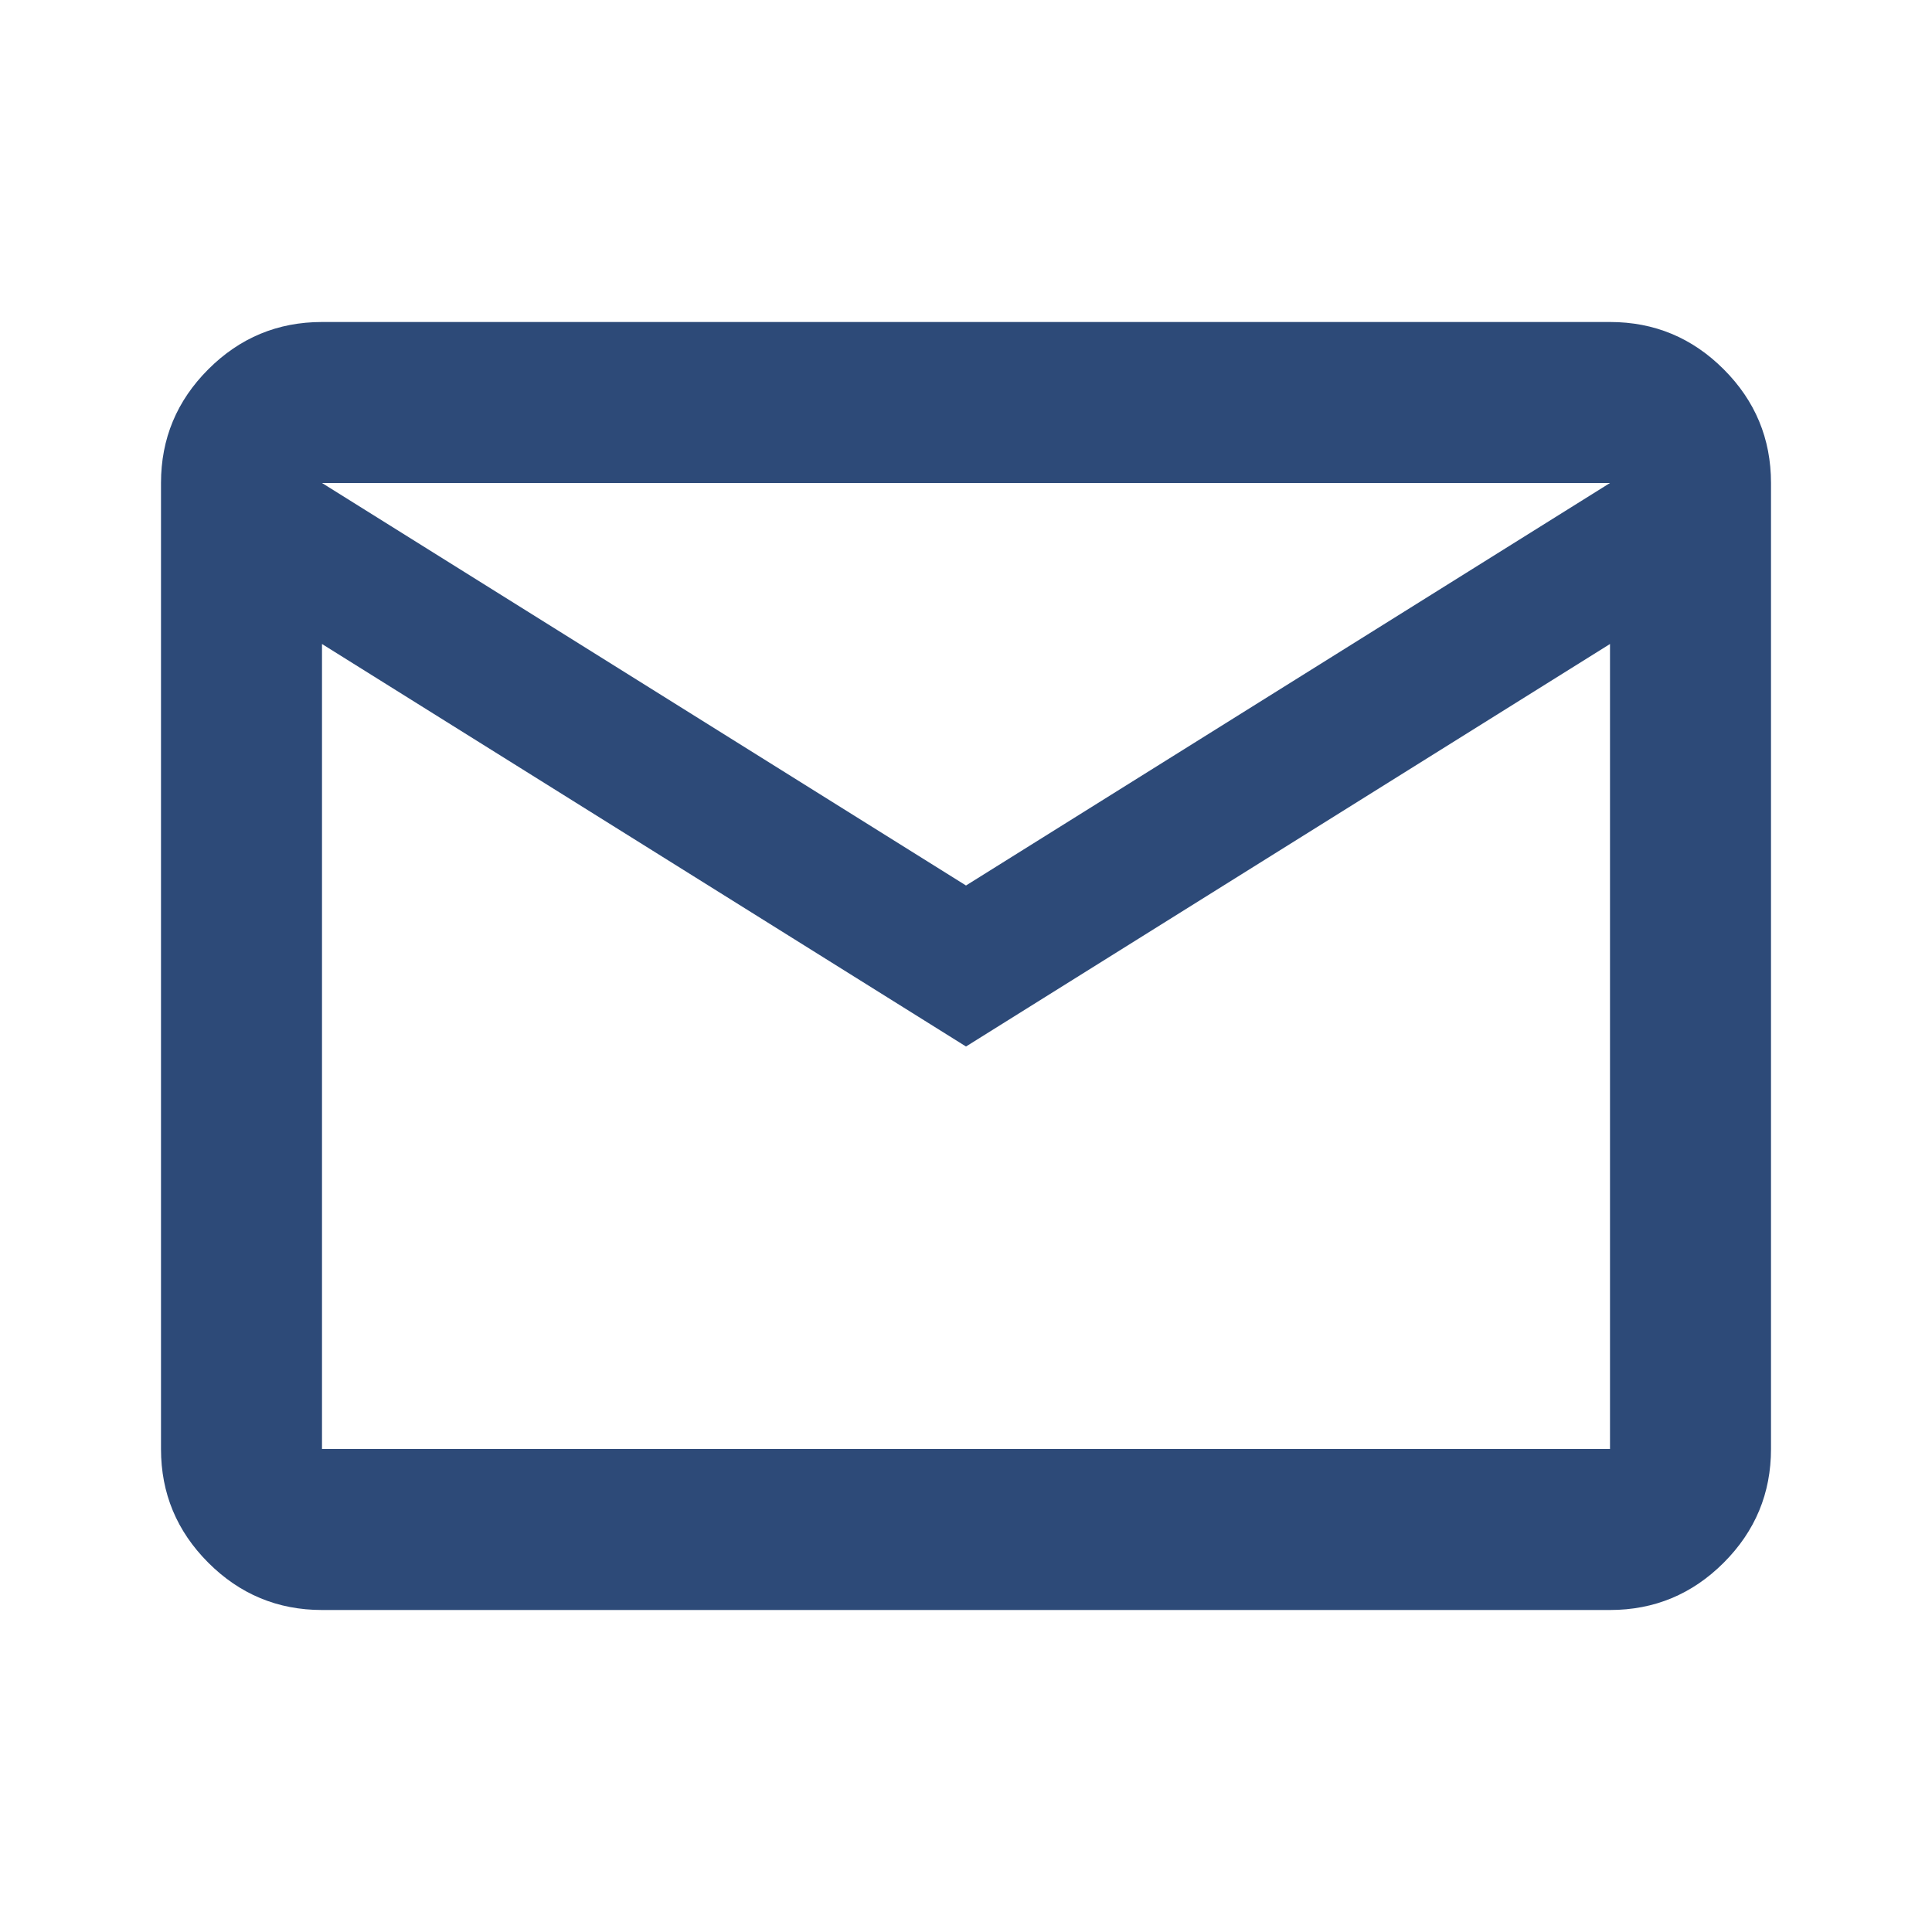
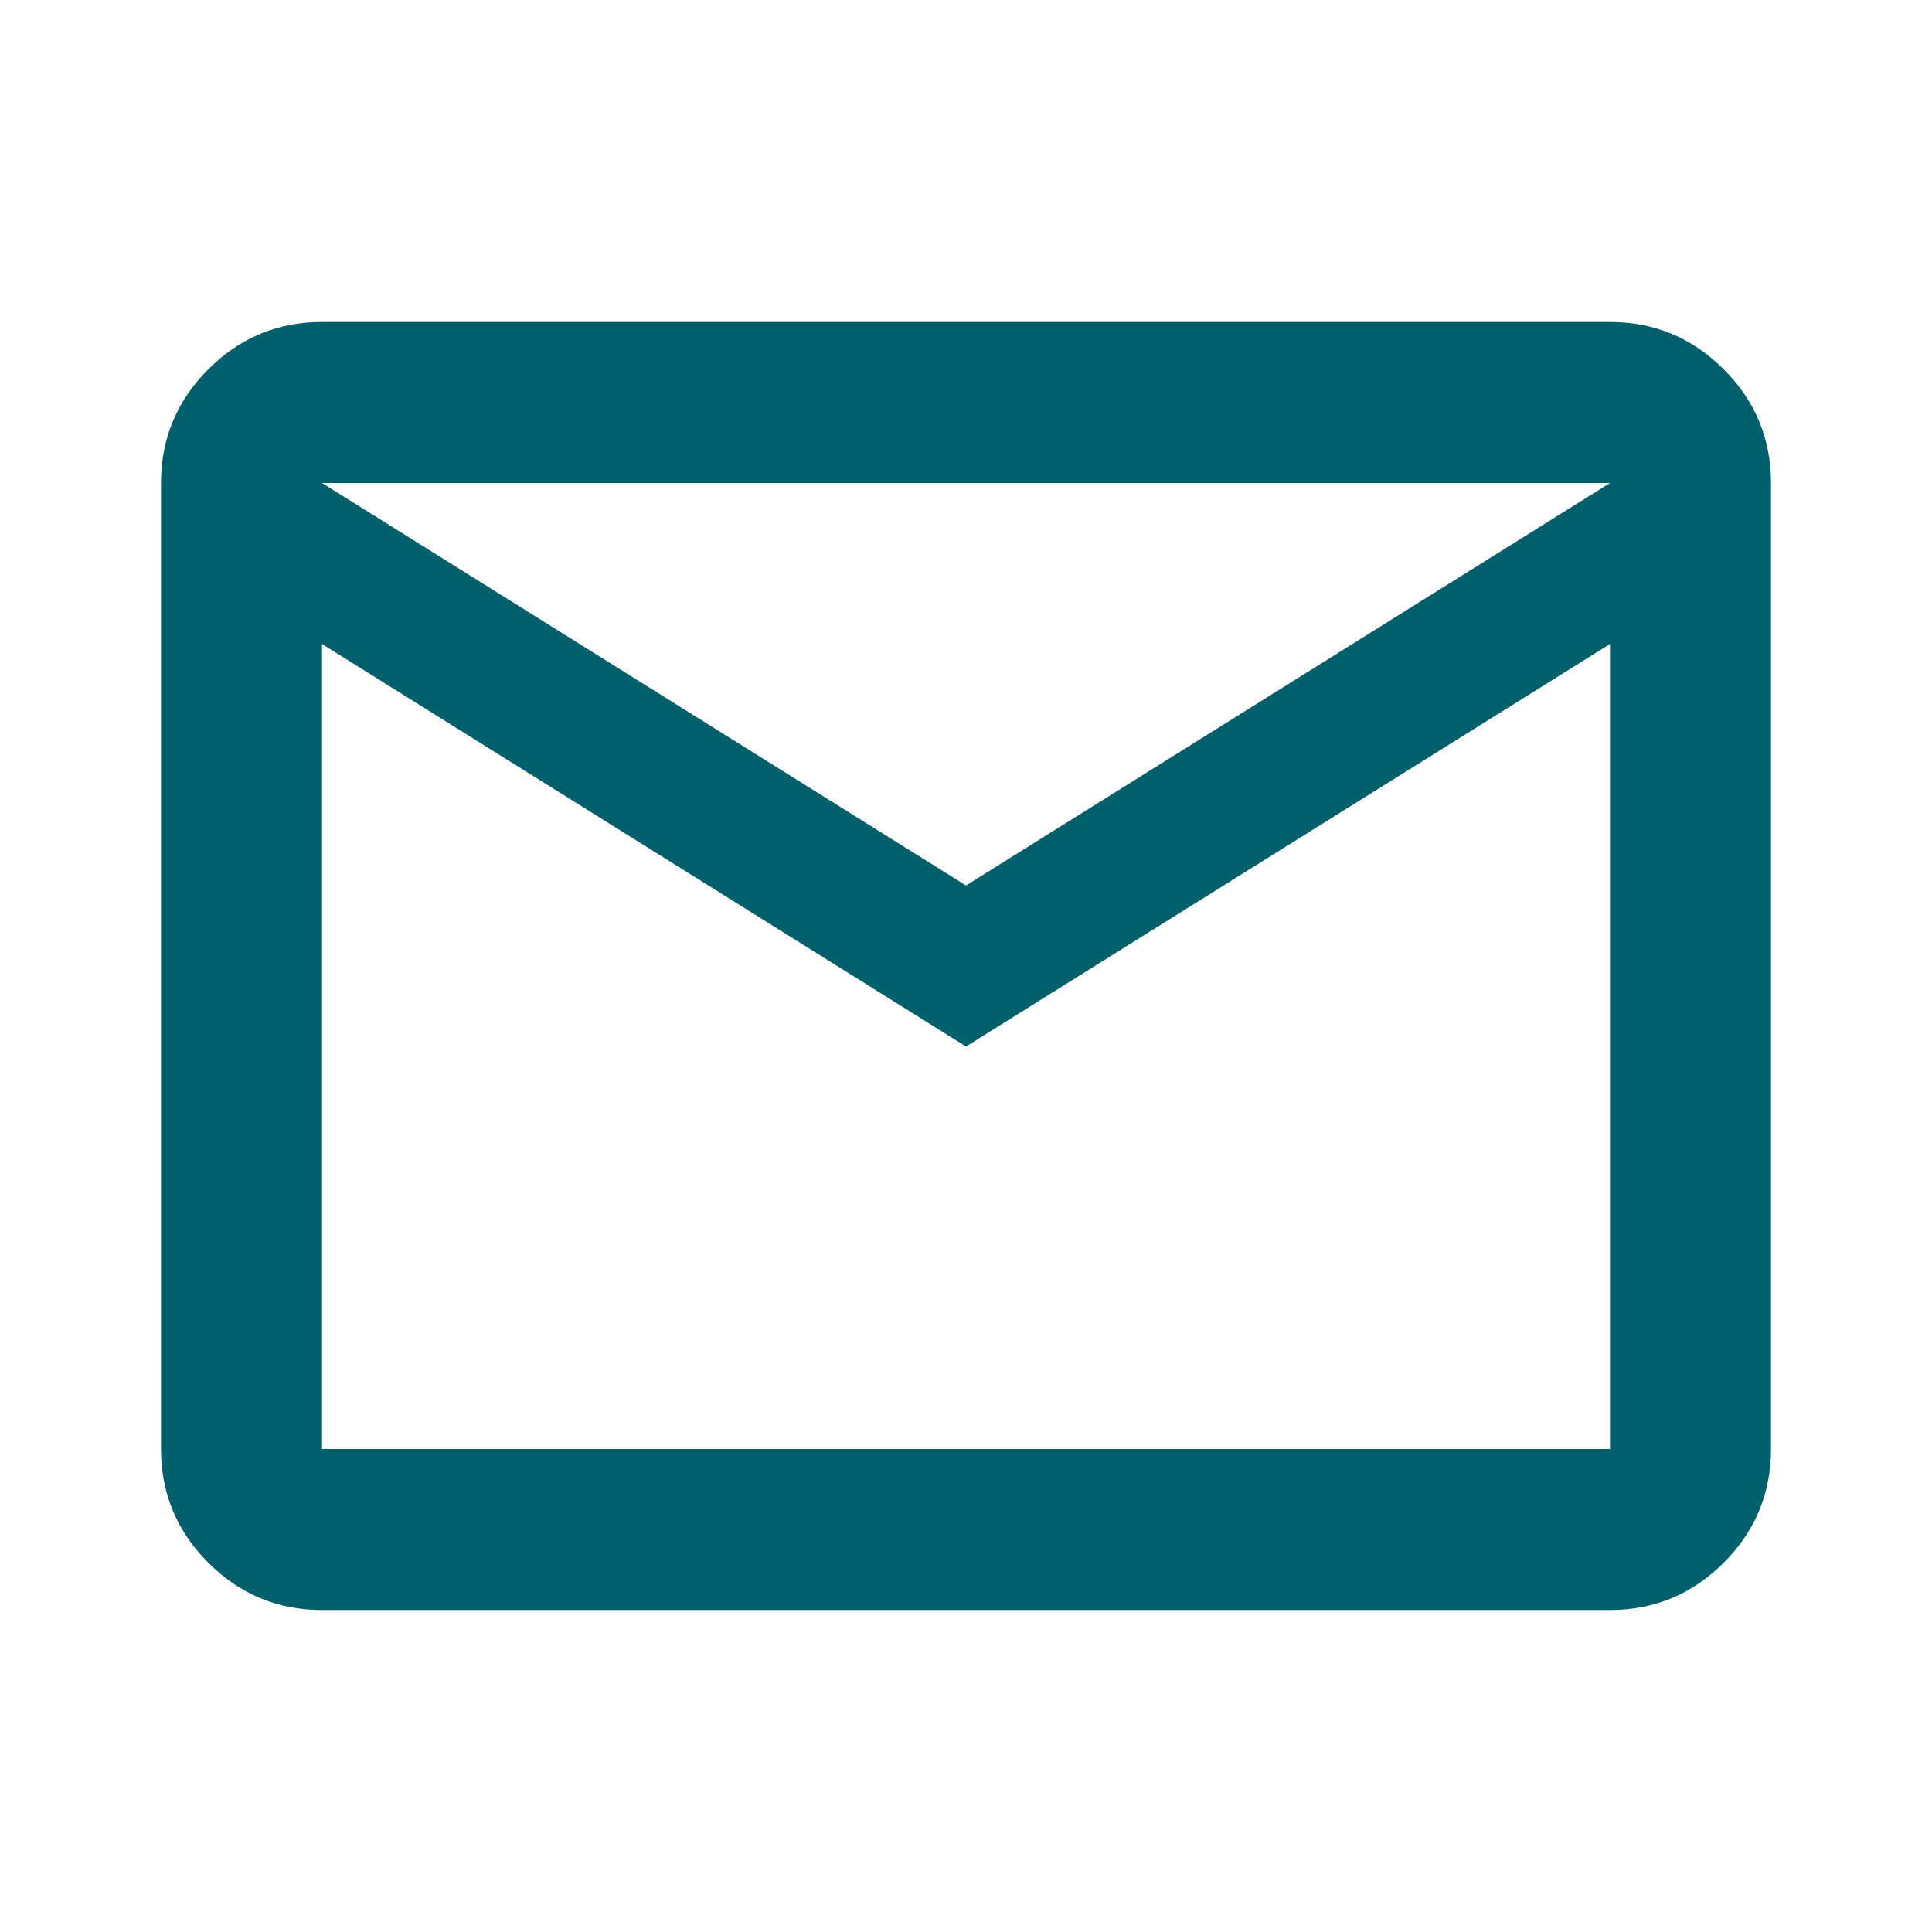
- <svg xmlns="http://www.w3.org/2000/svg" height="24px" viewBox="0 -960 960 960" width="24px" fill="#2D4A78">
+ <svg xmlns="http://www.w3.org/2000/svg" height="24px" viewBox="0 -960 960 960" width="24px" fill="#005f6b">
  <path d="M160-160q-33 0-56.5-23.5T80-240v-480q0-33 23.5-56.5T160-800h640q33 0 56.5 23.5T880-720v480q0 33-23.5 56.5T800-160H160Zm320-280L160-640v400h640v-400L480-440Zm0-80 320-200H160l320 200ZM160-640v-80 480-400Z" />
</svg>
